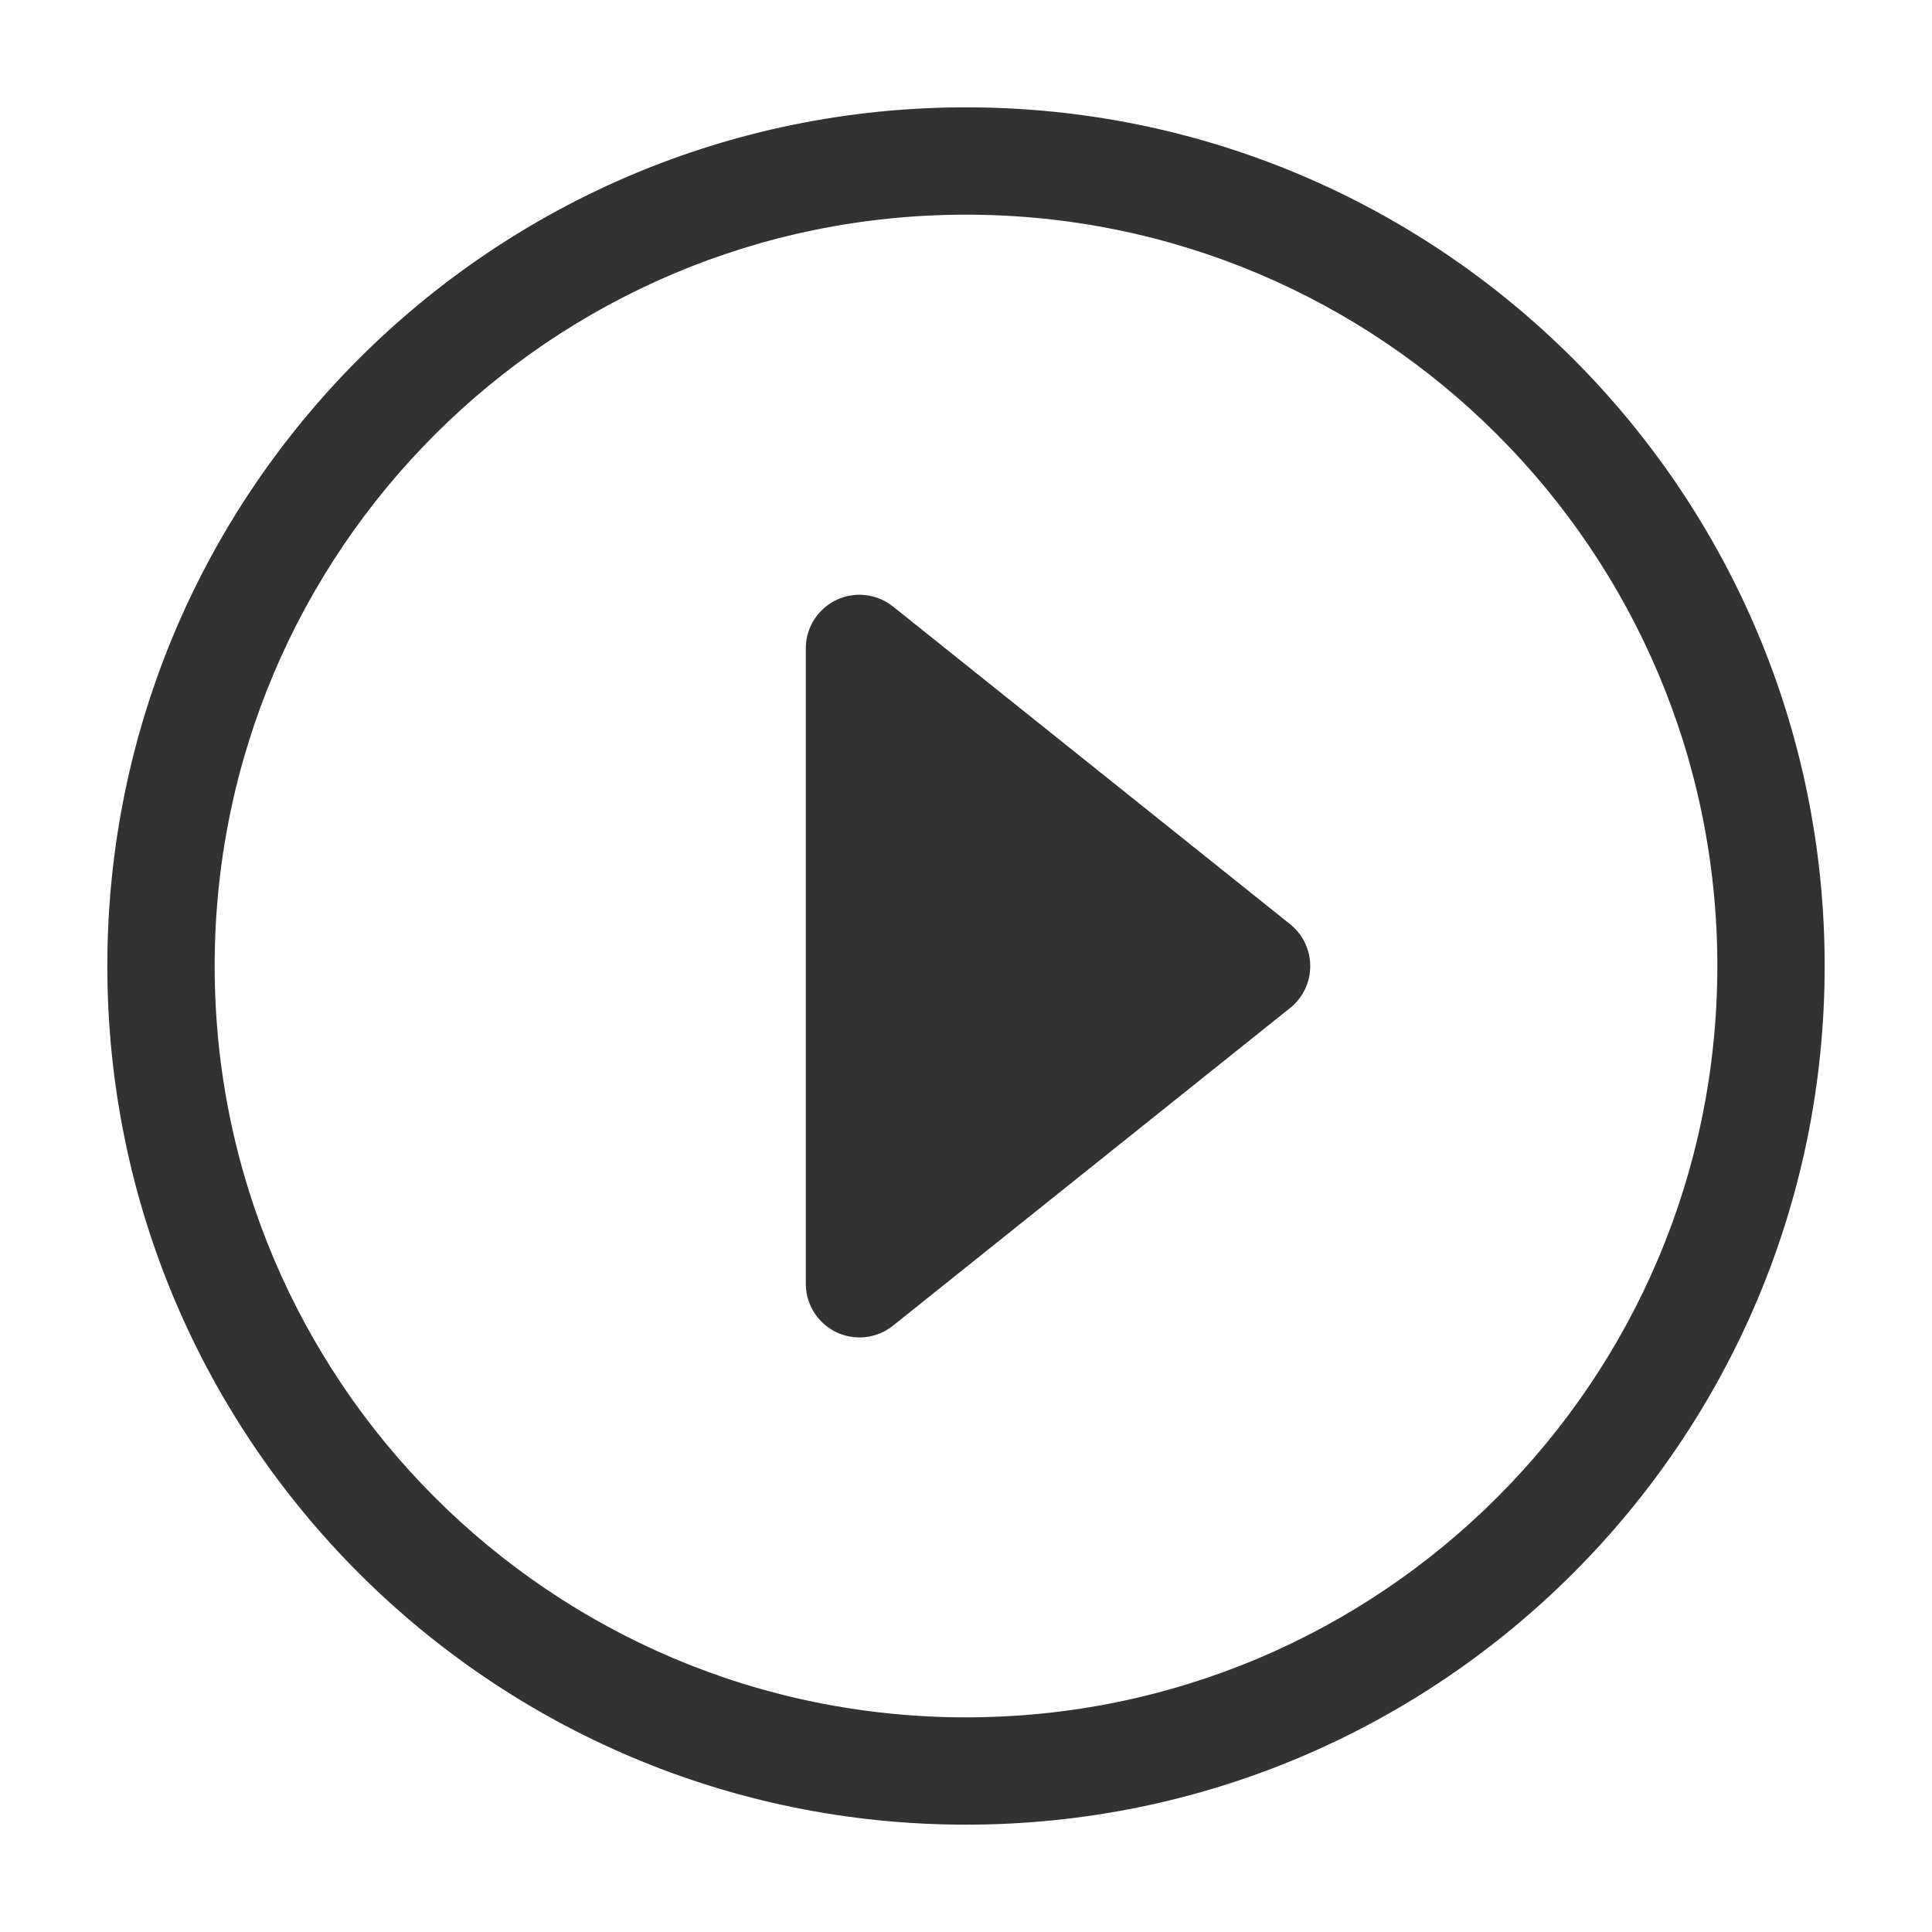
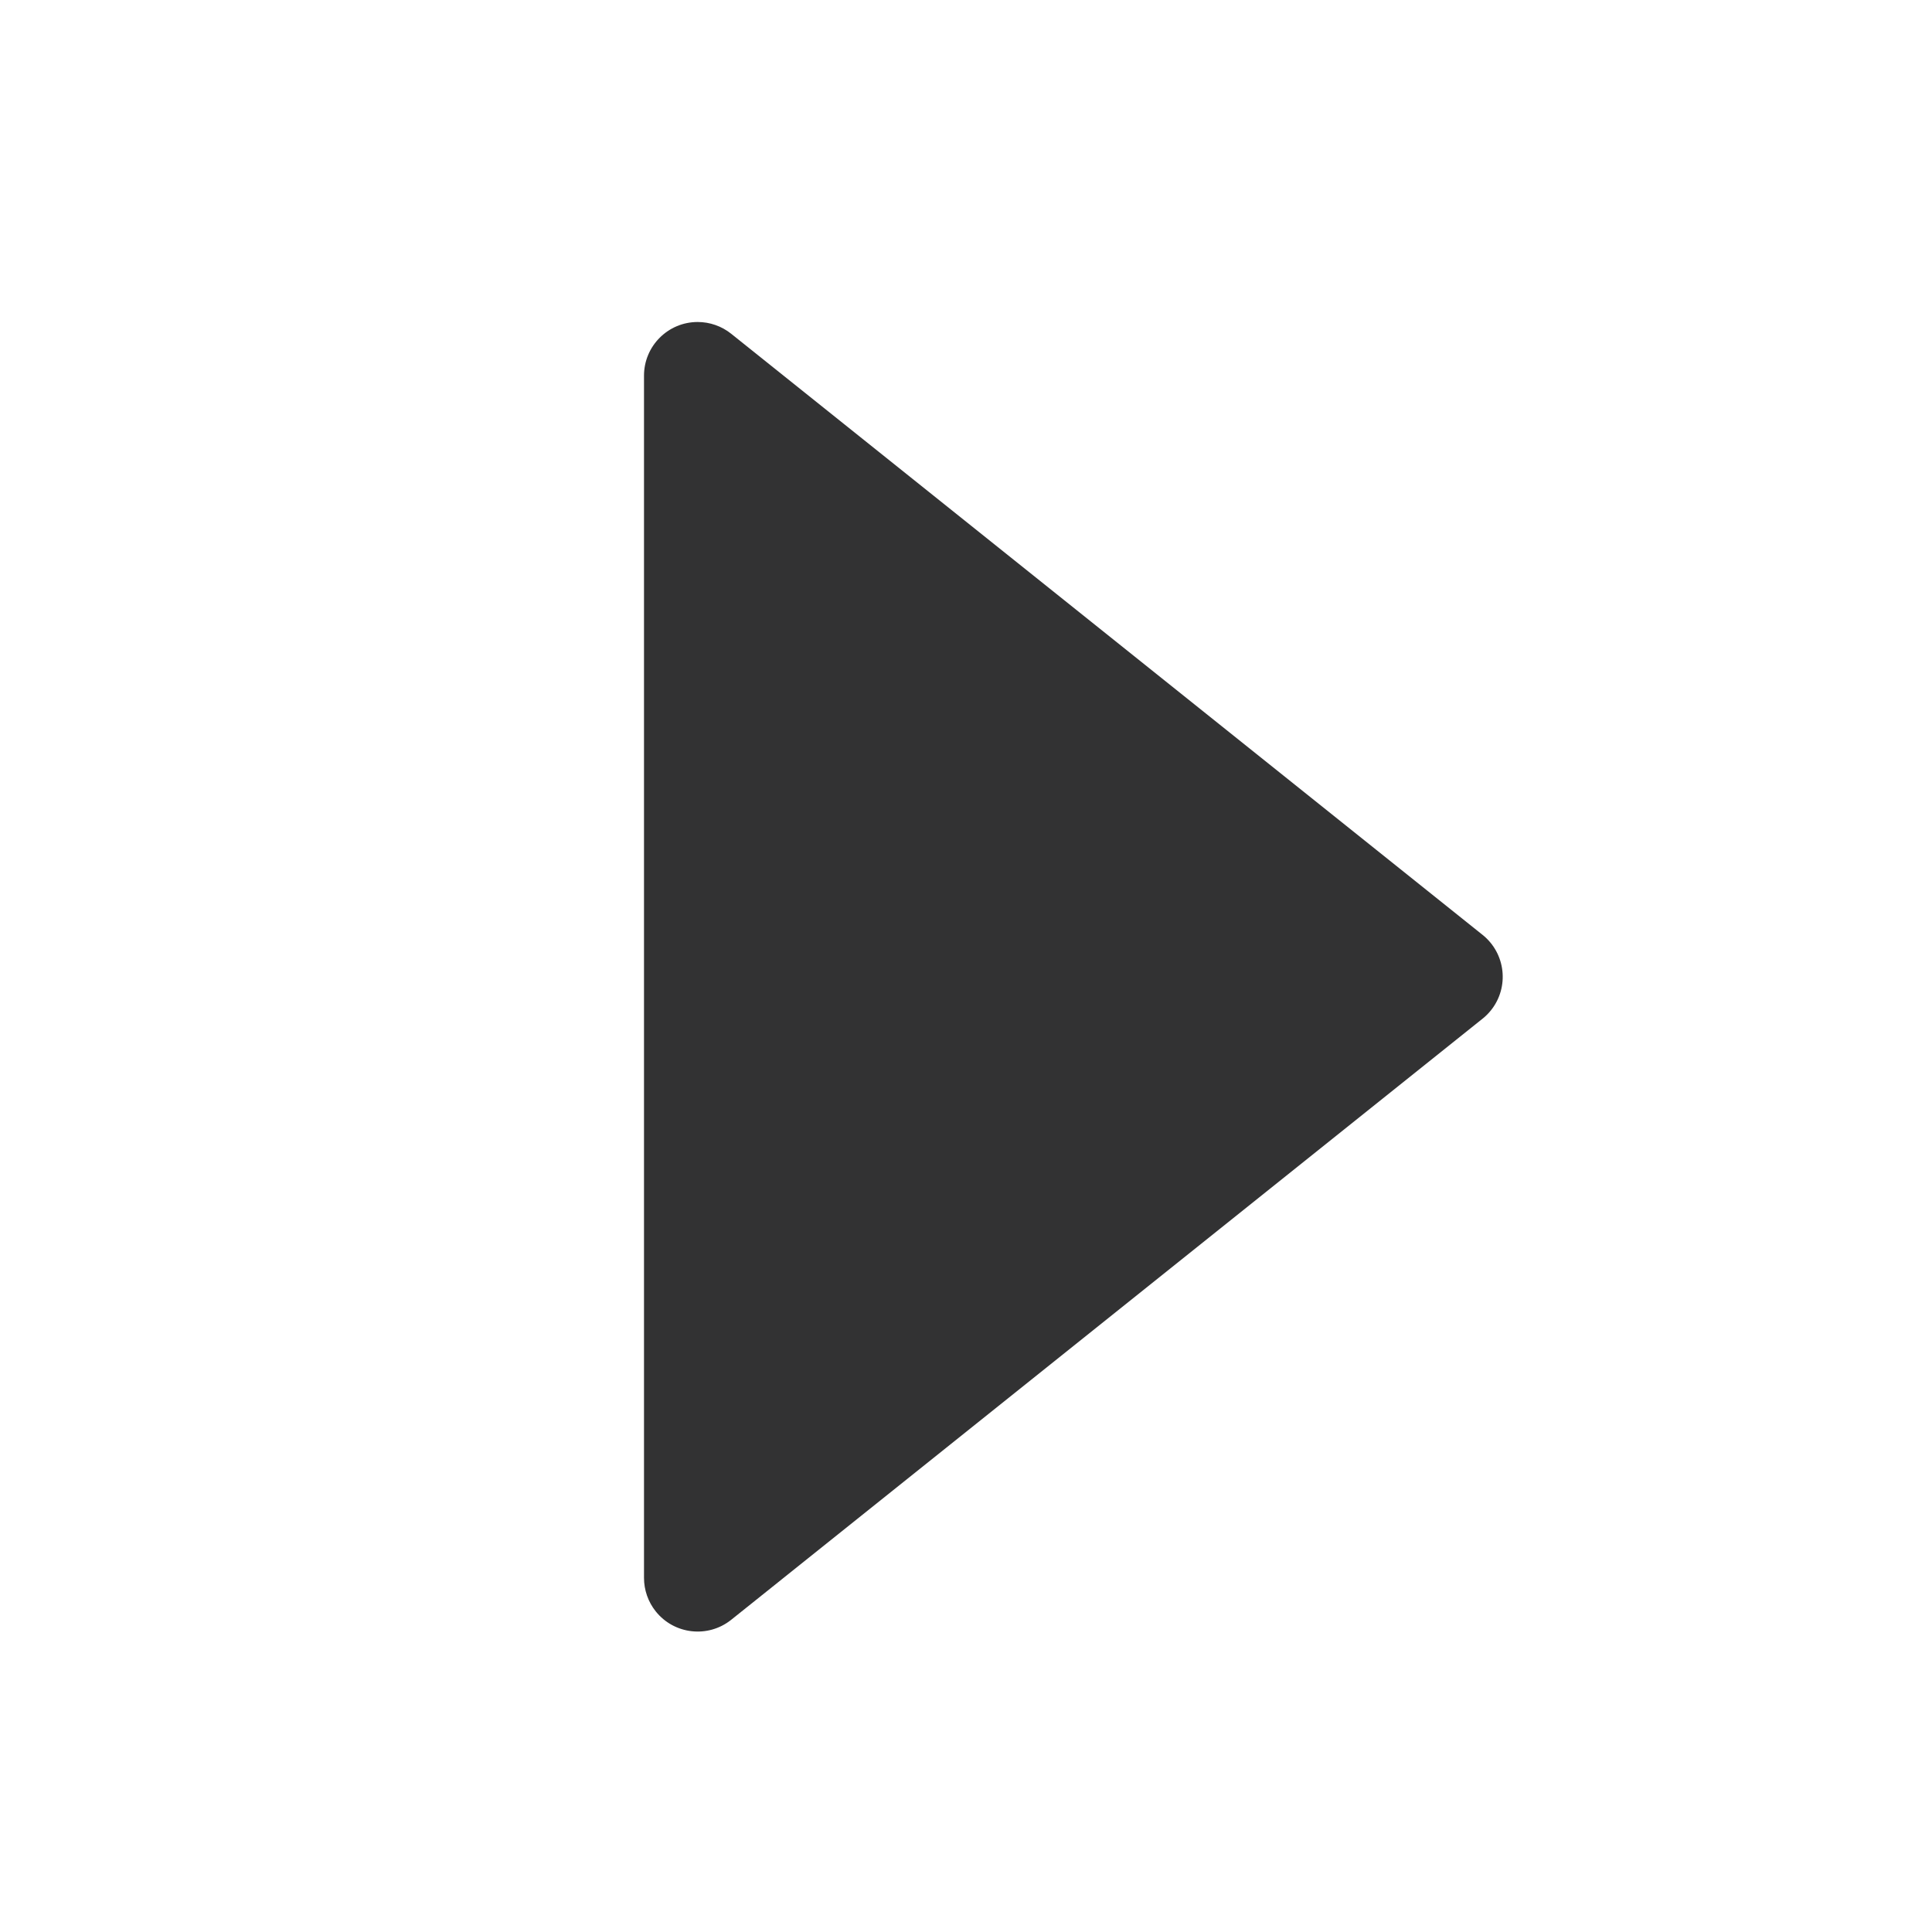
<svg xmlns="http://www.w3.org/2000/svg" width="1000" height="1000">
-   <path d="M667.75 521.737L462.214 686.164c-11.98 9.584-29.46 7.642-39.043-4.338a27.778 27.778 0 0 1-6.087-17.353V335.62c0-15.34 12.436-27.777 27.778-27.777a27.778 27.778 0 0 1 17.352 6.086L667.75 478.356c11.98 9.583 13.922 27.064 4.338 39.043a27.778 27.778 0 0 1-4.338 4.338zM500 888.89c214.777 0 388.889-174.112 388.889-388.889 0-214.777-174.112-388.889-388.889-388.889-214.777 0-388.889 174.112-388.889 388.889 0 214.777 174.112 388.889 388.889 388.889zm0 55.555C254.54 944.444 55.556 745.46 55.556 500S254.54 55.556 500 55.556 944.444 254.54 944.444 500 745.46 944.444 500 944.444z" fill="#323233" fill-rule="evenodd" />
+   <path d="M767.38 527.269L378.465 838.402c-11.98 9.584-29.46 7.641-39.044-4.338a27.778 27.778 0 0 1-6.087-17.353V194.444c0-15.34 12.437-27.777 27.778-27.777a27.778 27.778 0 0 1 17.353 6.087L767.38 483.887c11.979 9.584 13.921 27.064 4.338 39.044a27.778 27.778 0 0 1-4.338 4.338z" fill="#323233" fill-rule="evenodd" />
</svg>
